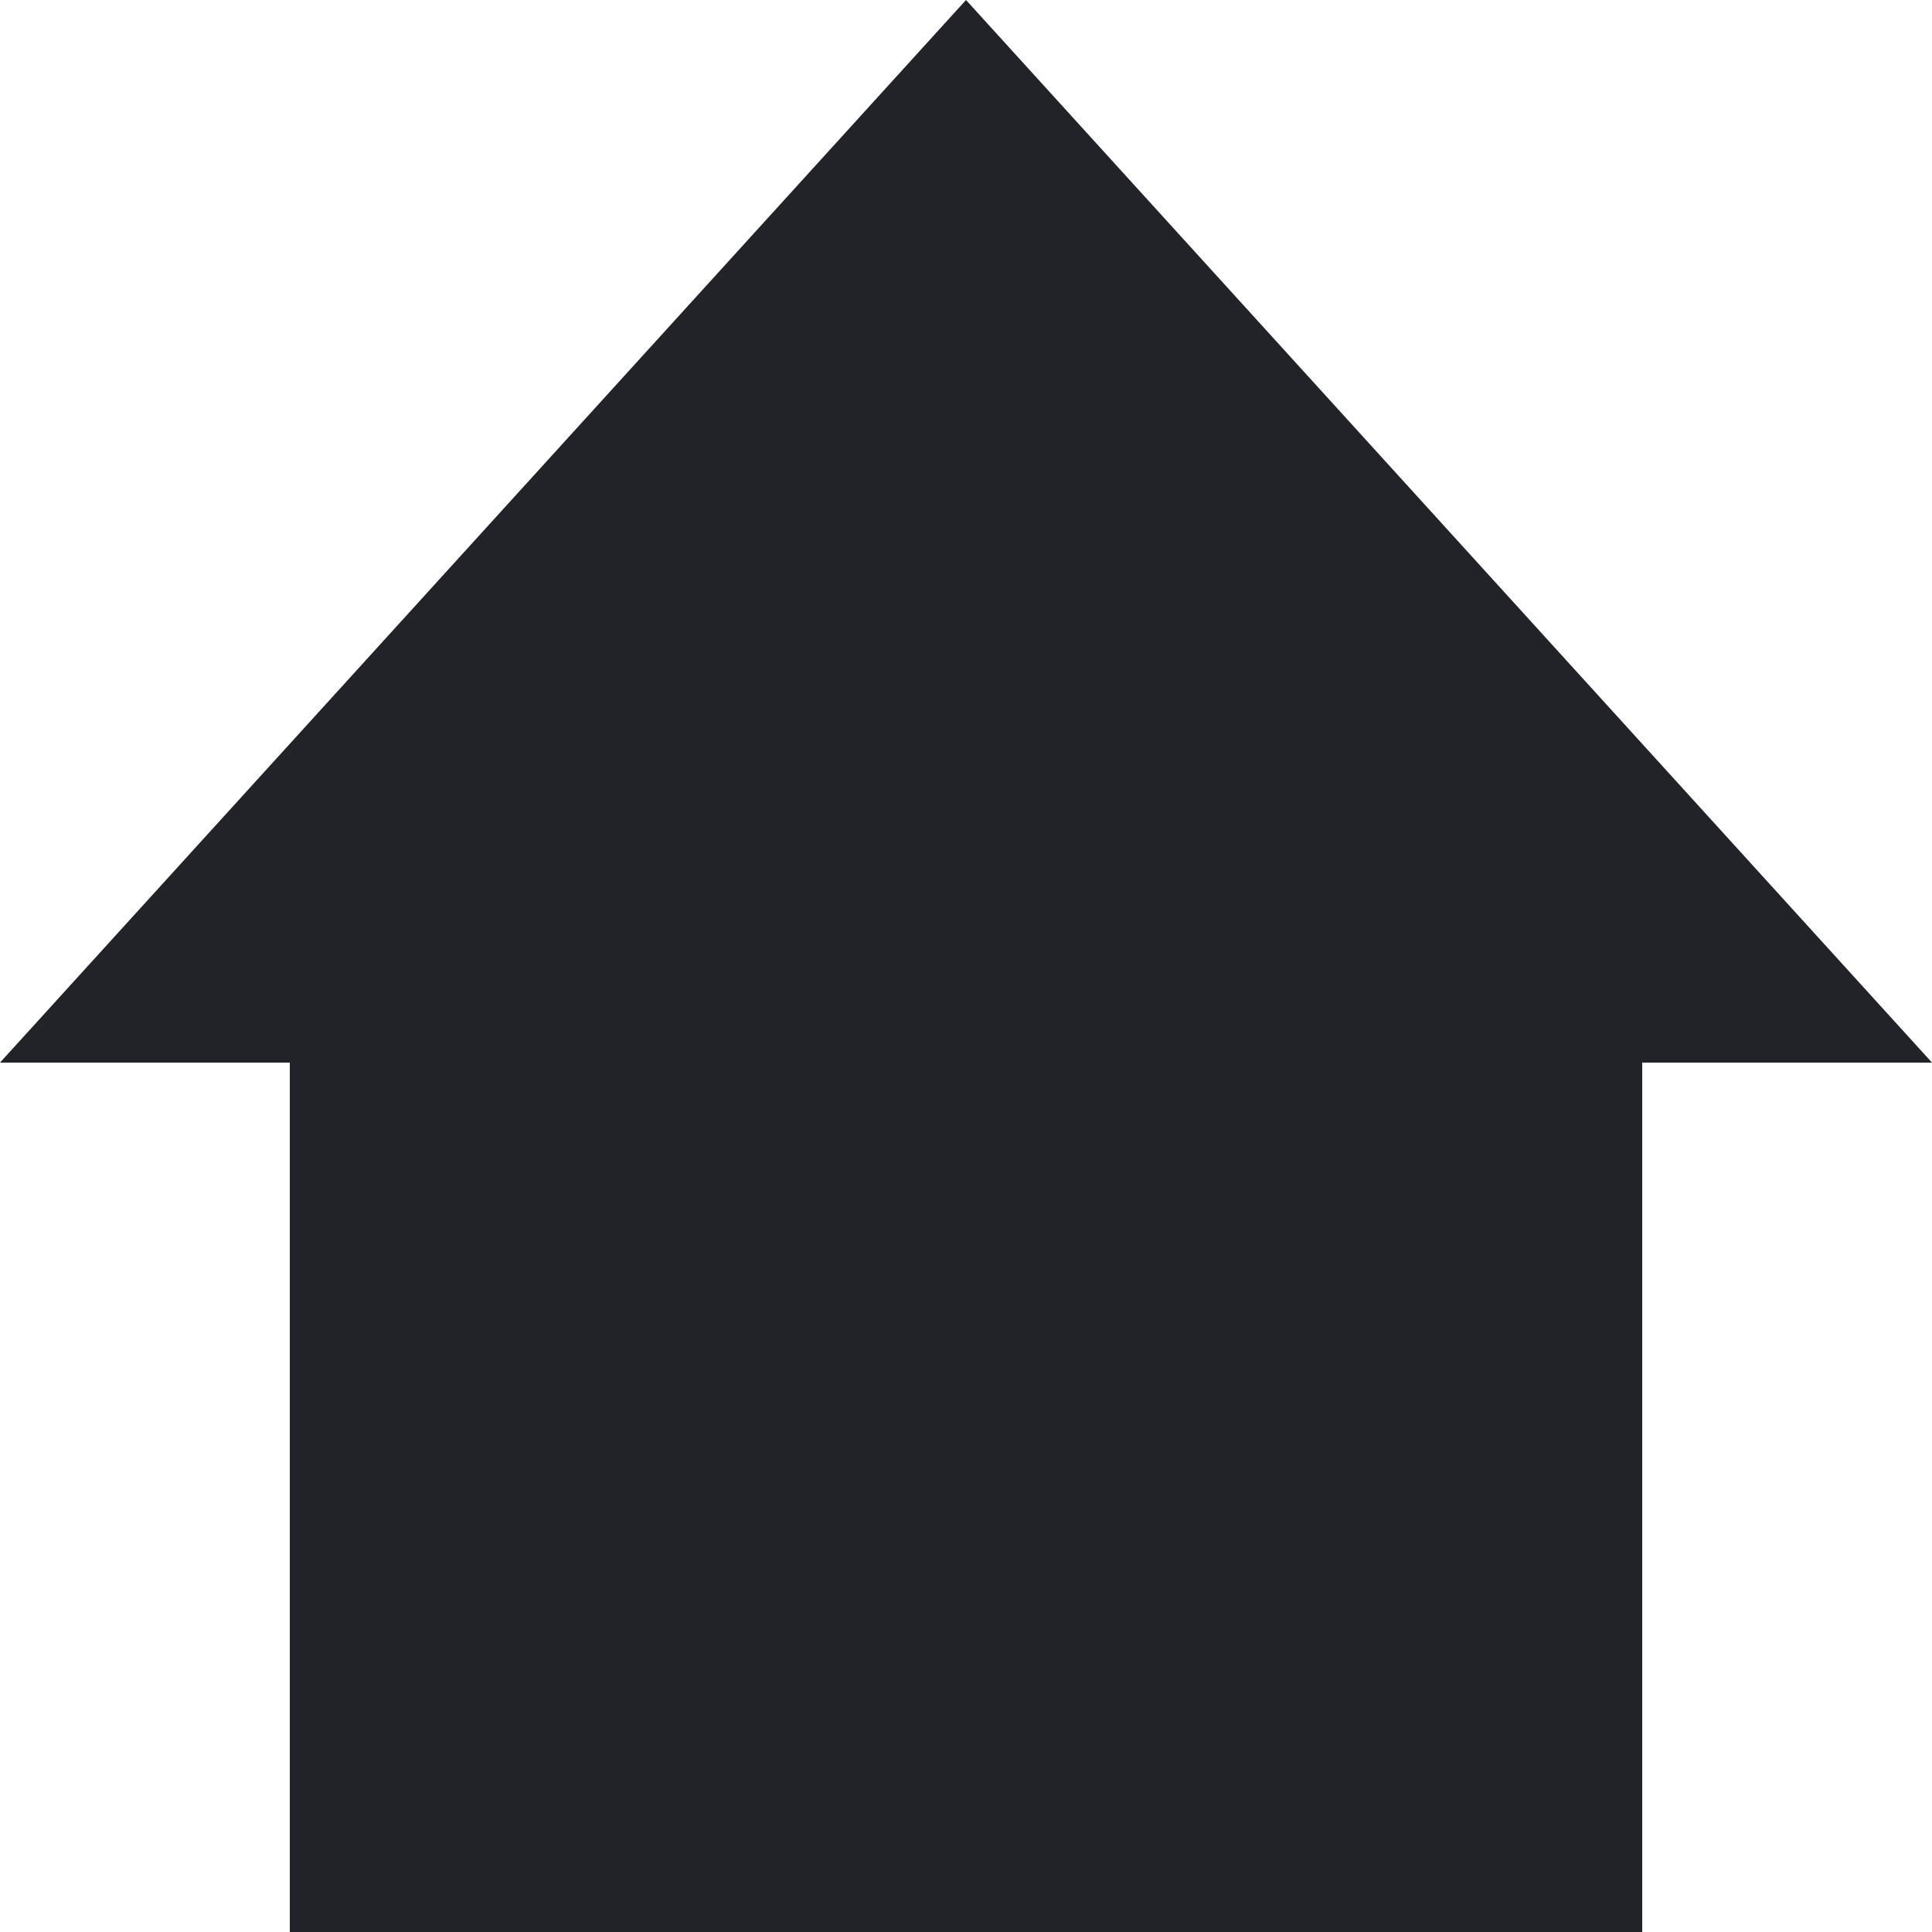
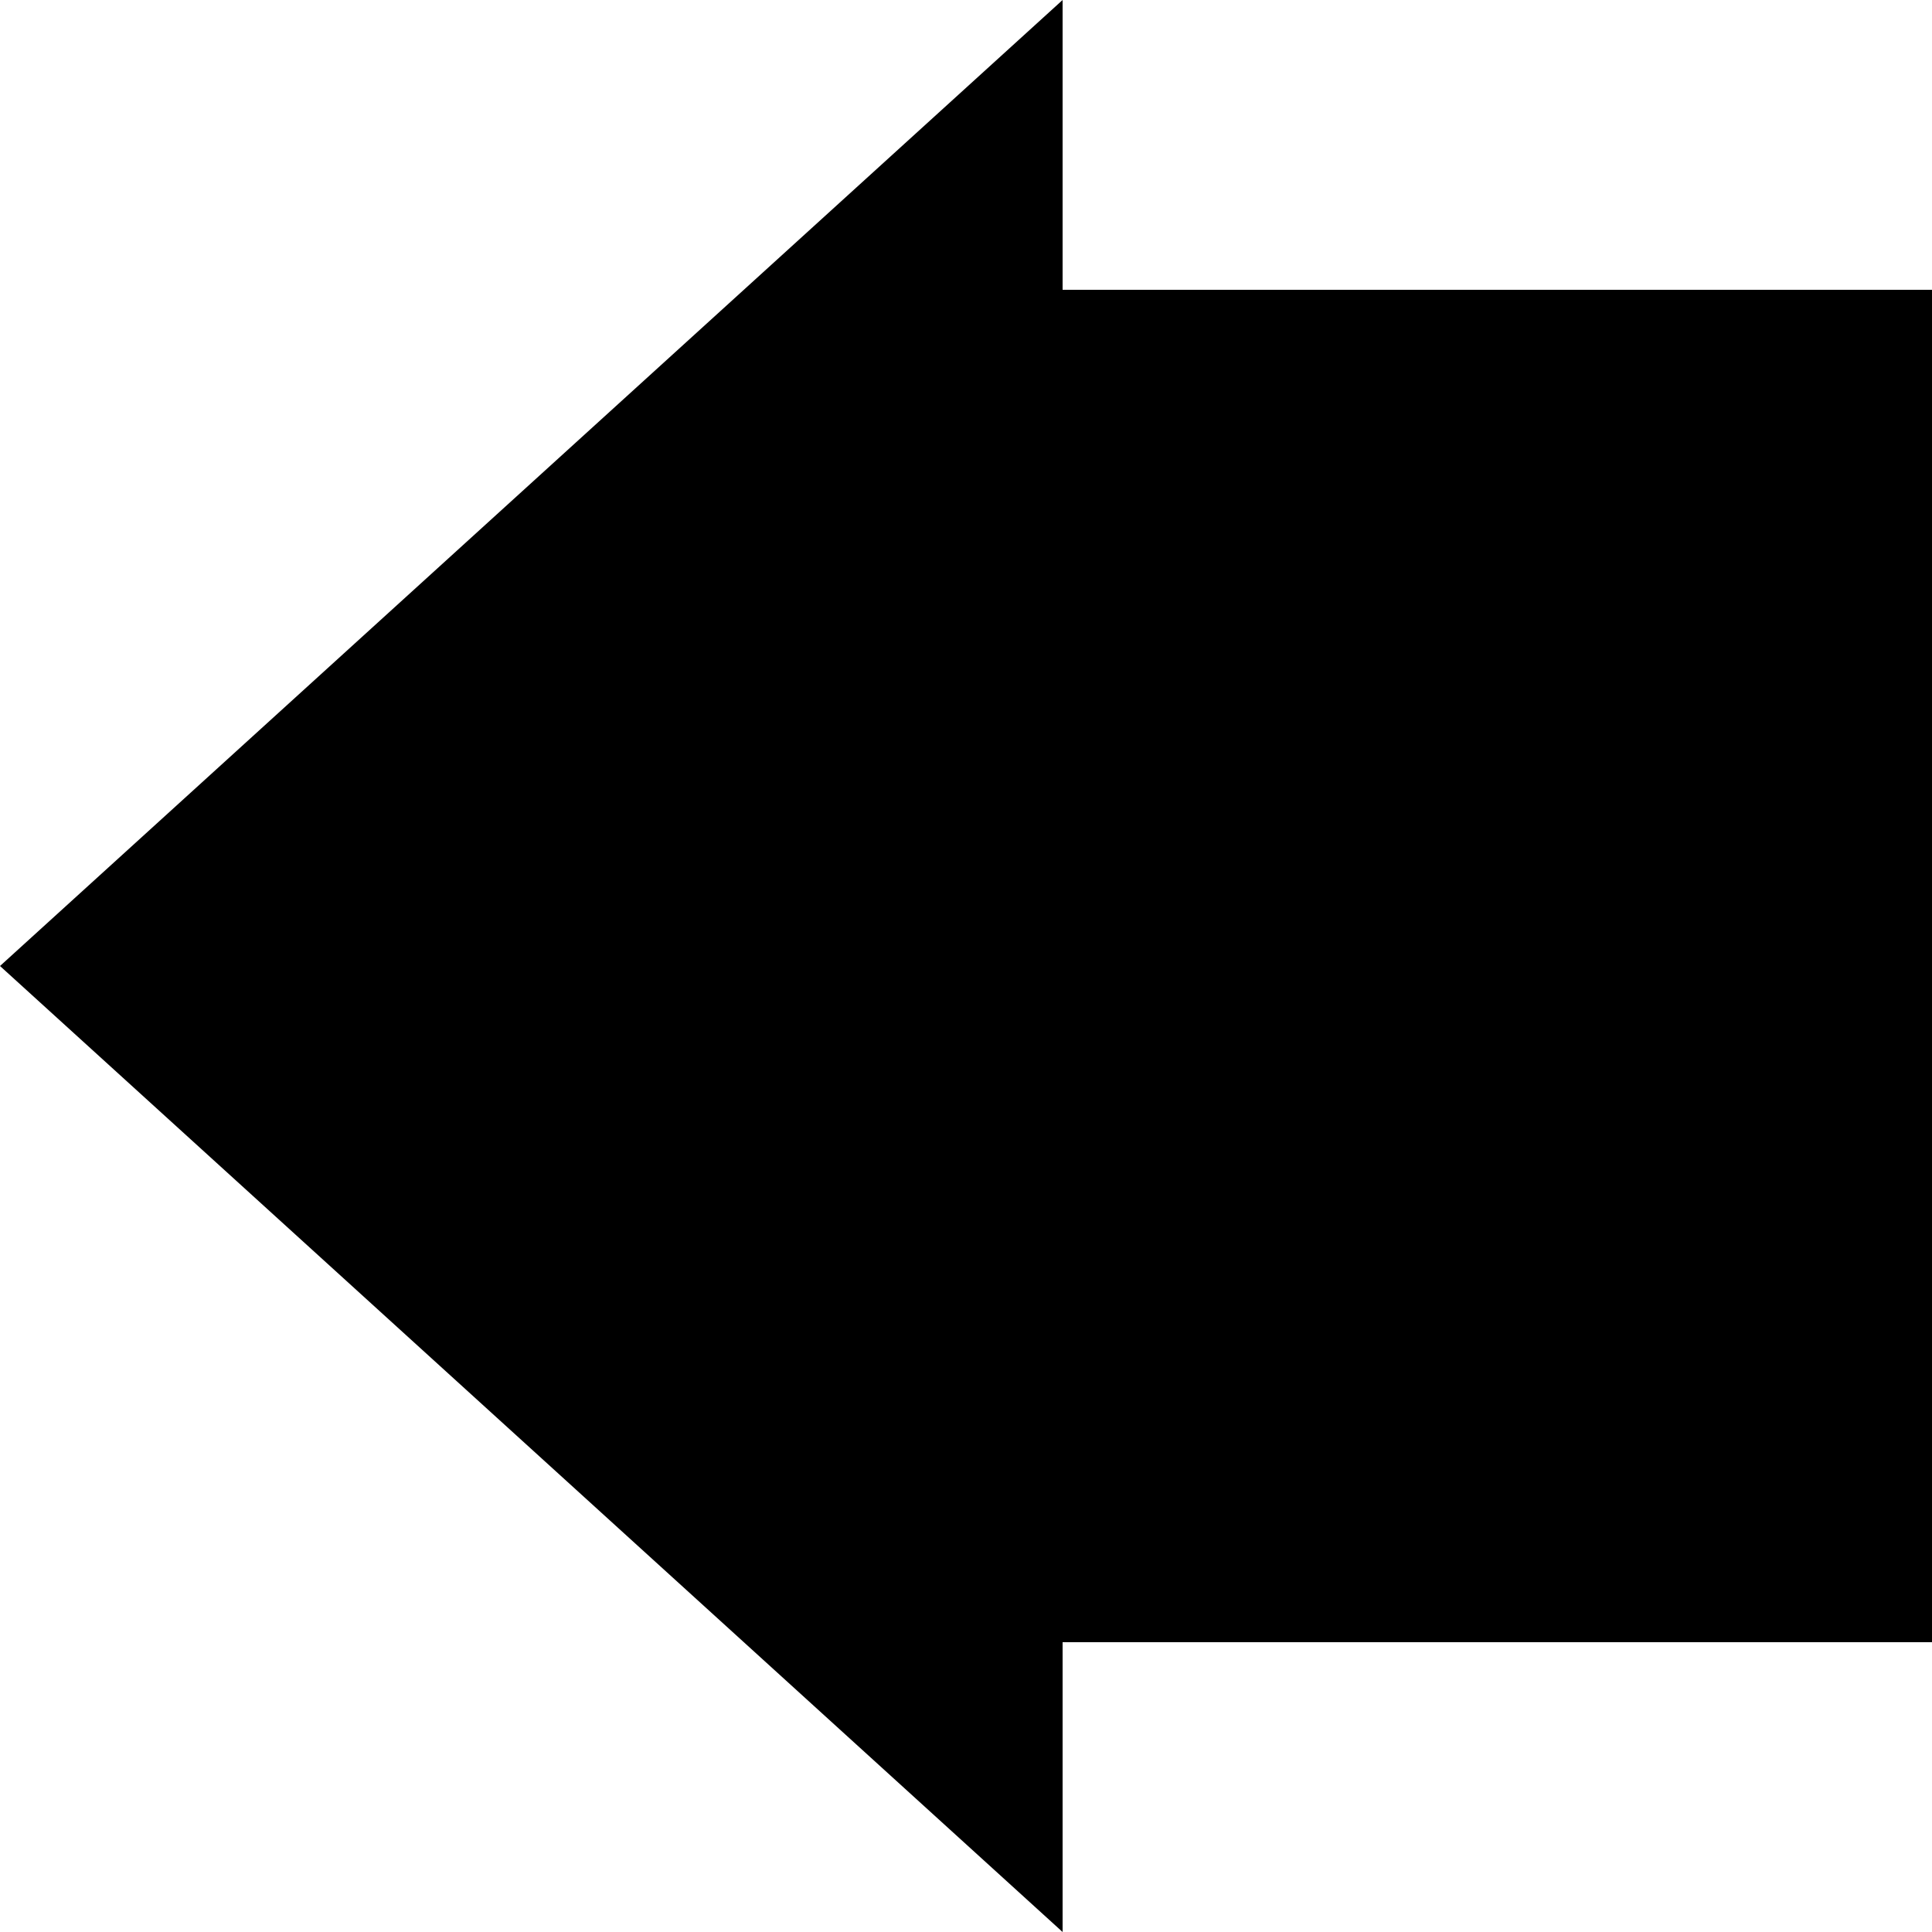
- <svg xmlns="http://www.w3.org/2000/svg" version="1.1" id="Layer_1" x="0px" y="0px" viewBox="0 0 200 200" style="enable-background:new 0 0 200 200;" xml:space="preserve">
-   <style type="text/css">
- 	.st0{fill:#222328;}
- </style>
-   <polygon class="st0" points="150,55 100,0 50,55 0,110 30,110 30,200 170,200 170,110 200,110 " />
+ <svg xmlns="http://www.w3.org/2000/svg" viewBox="0 0 200 200">
+   <g id="a" />
+   <g id="b">
+     <g id="c">
+       <polygon points="55 50 0 100 55 150 110 200 110 170 200 170 200 30 110 30 110 0 55 50" />
+     </g>
+   </g>
</svg>
